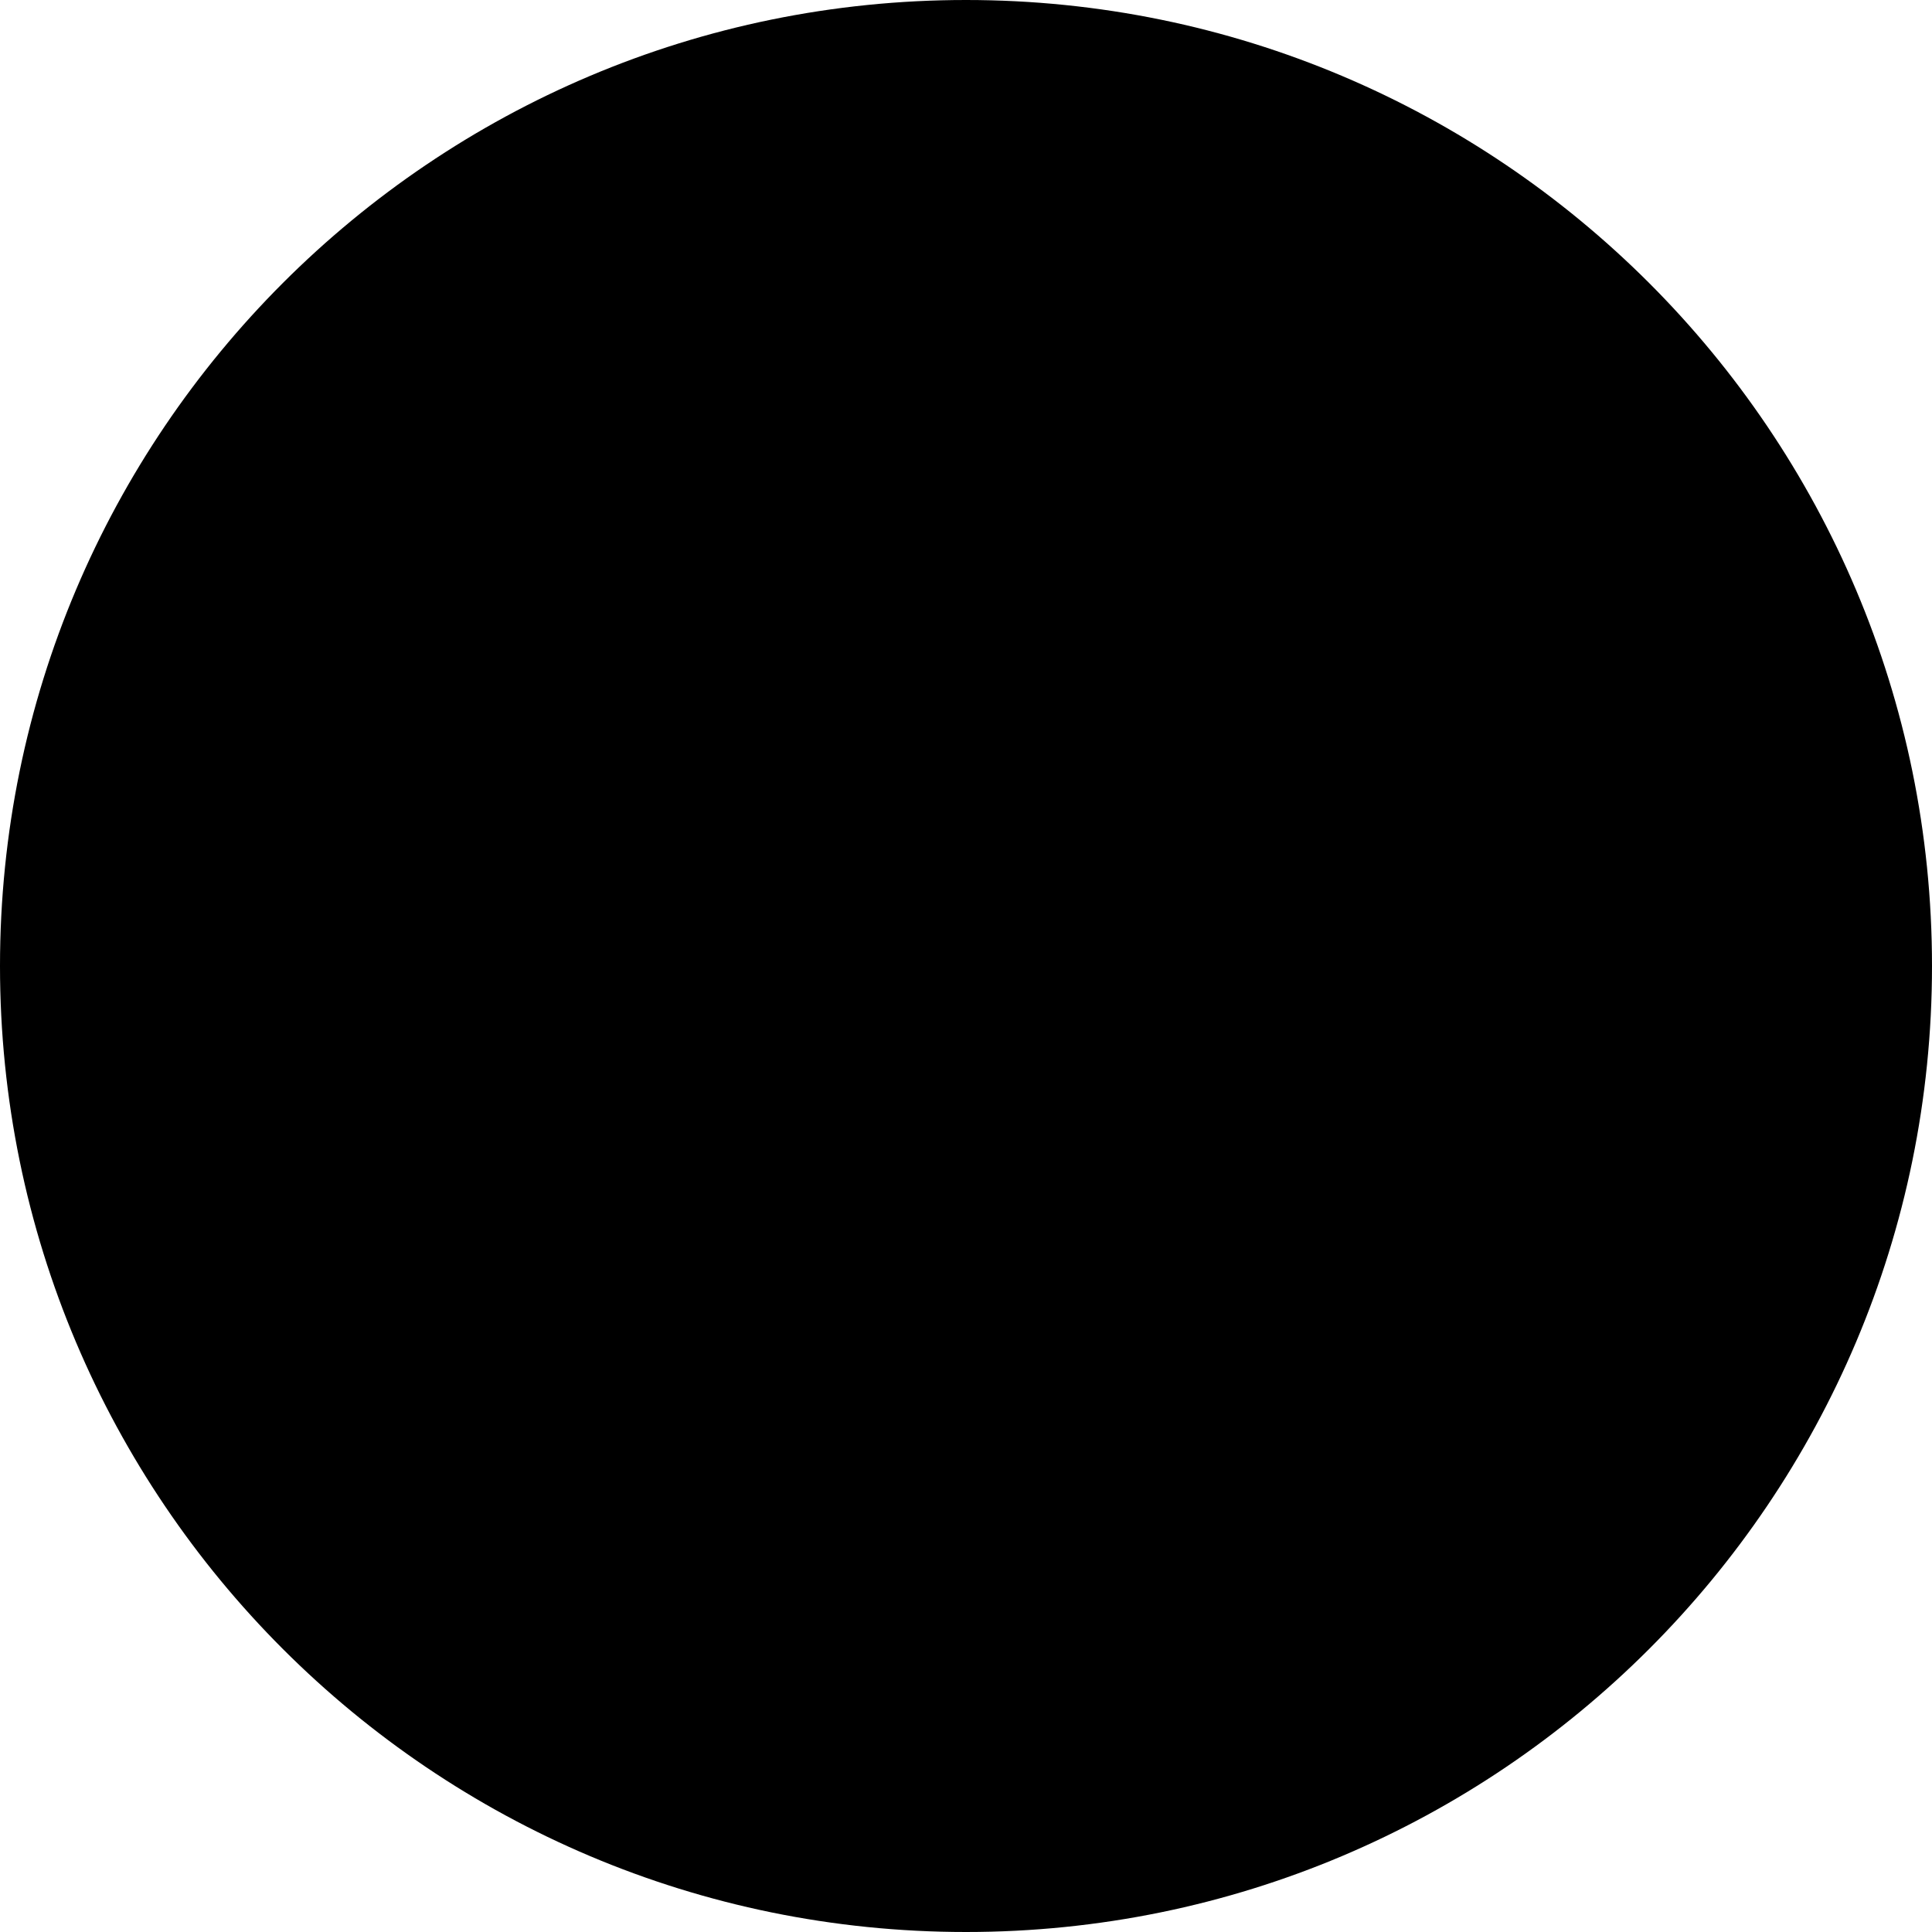
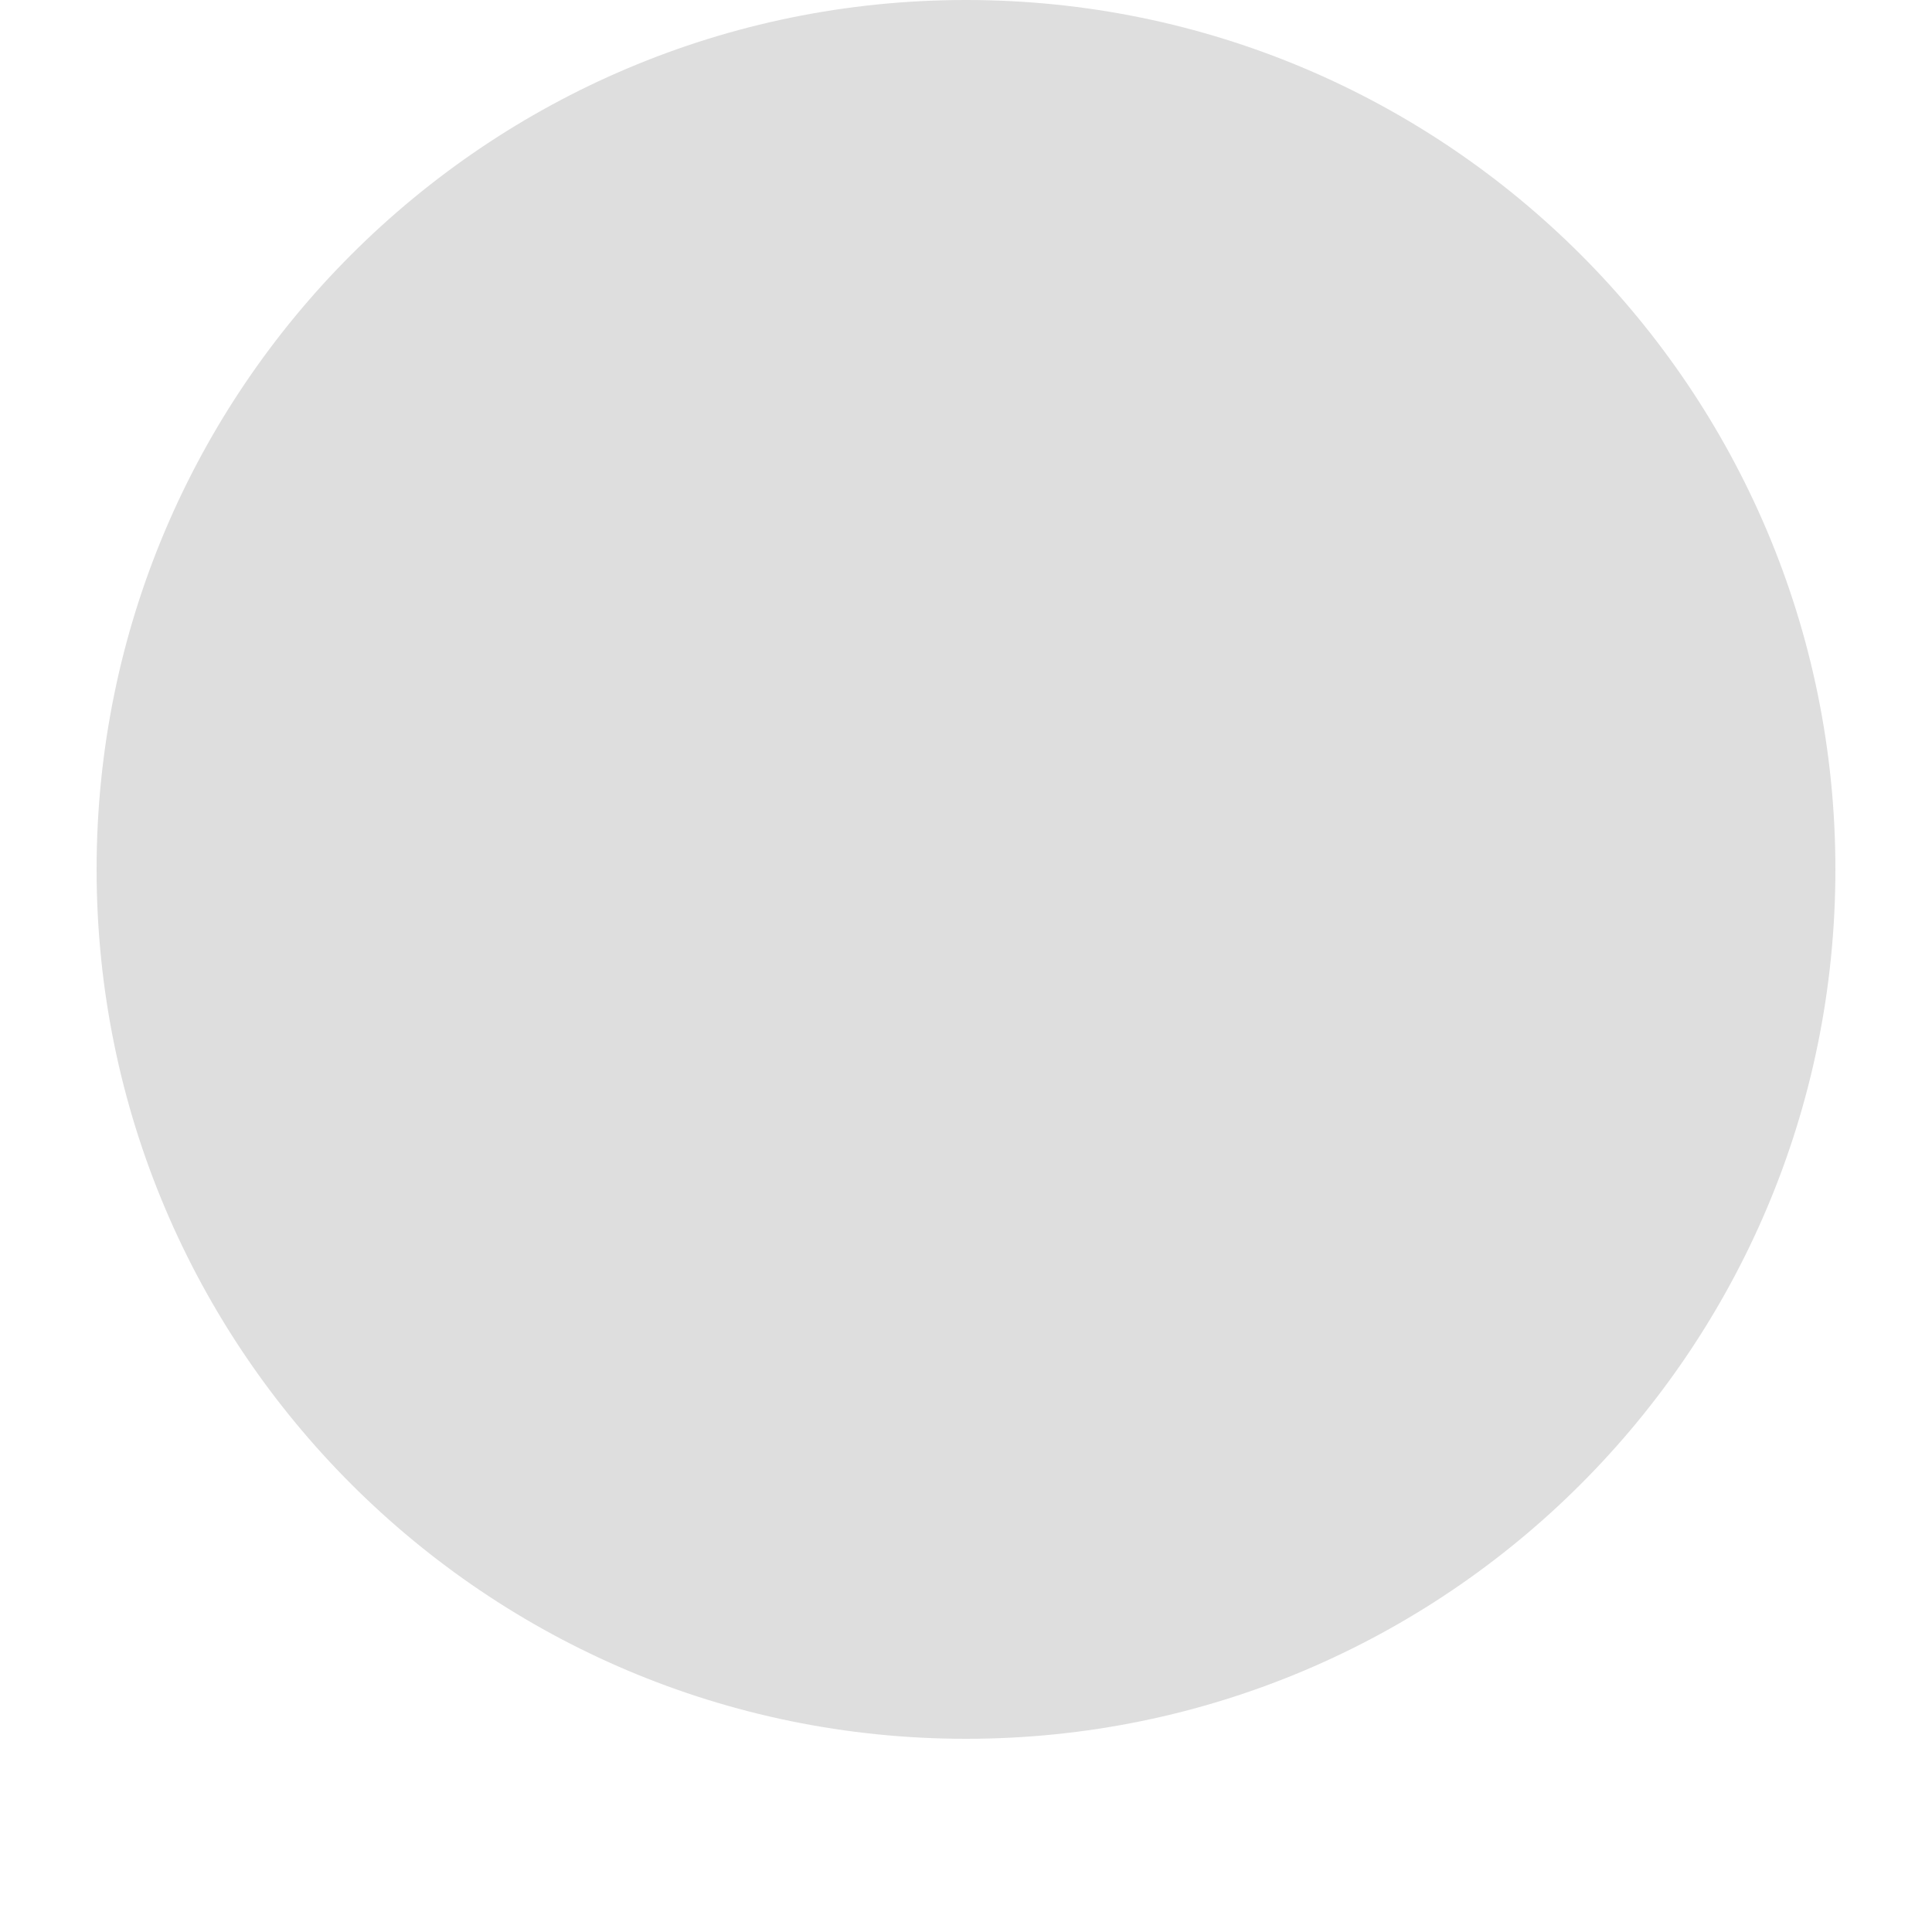
<svg xmlns="http://www.w3.org/2000/svg" version="1.1" id="Слой_1" x="0px" y="0px" viewBox="0 0 40 40" enable-background="new 0 0 40 40" xml:space="preserve">
-   <circle fill="#000000" cx="20" cy="20" r="20" />
+   <circle fill="#DEDEDE" cx="20" cy="18" r="18" />
</svg>
